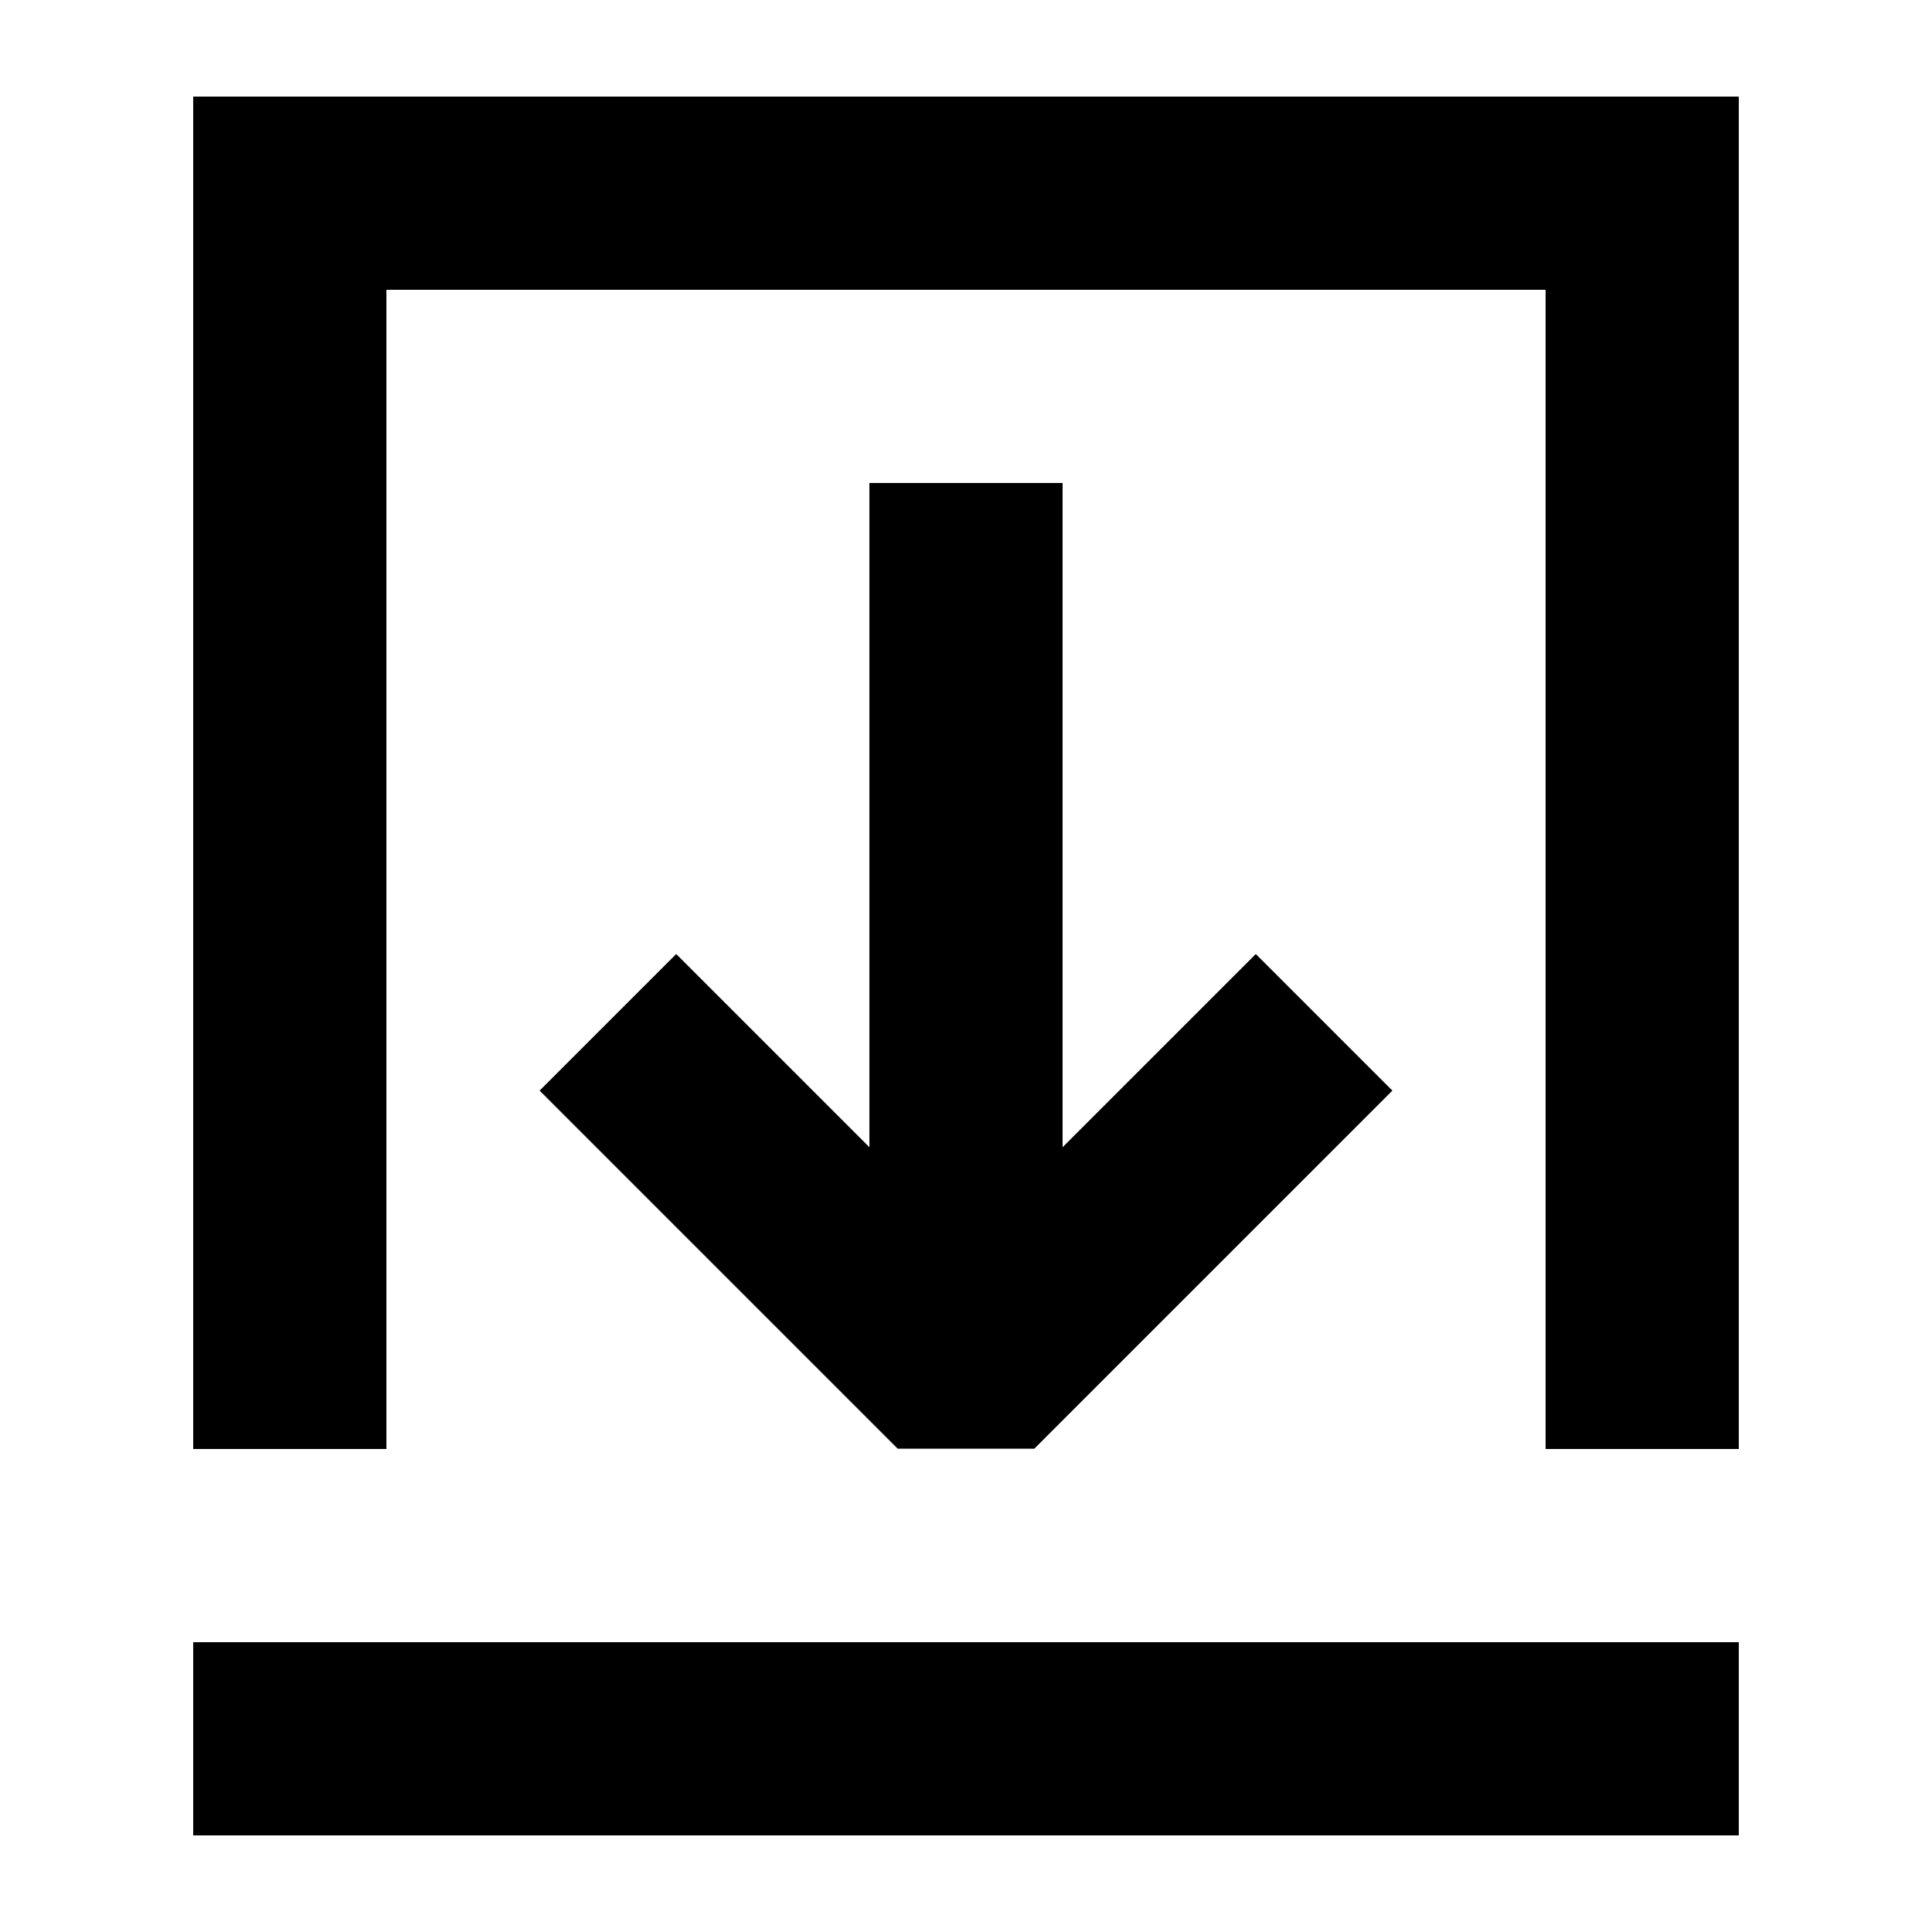
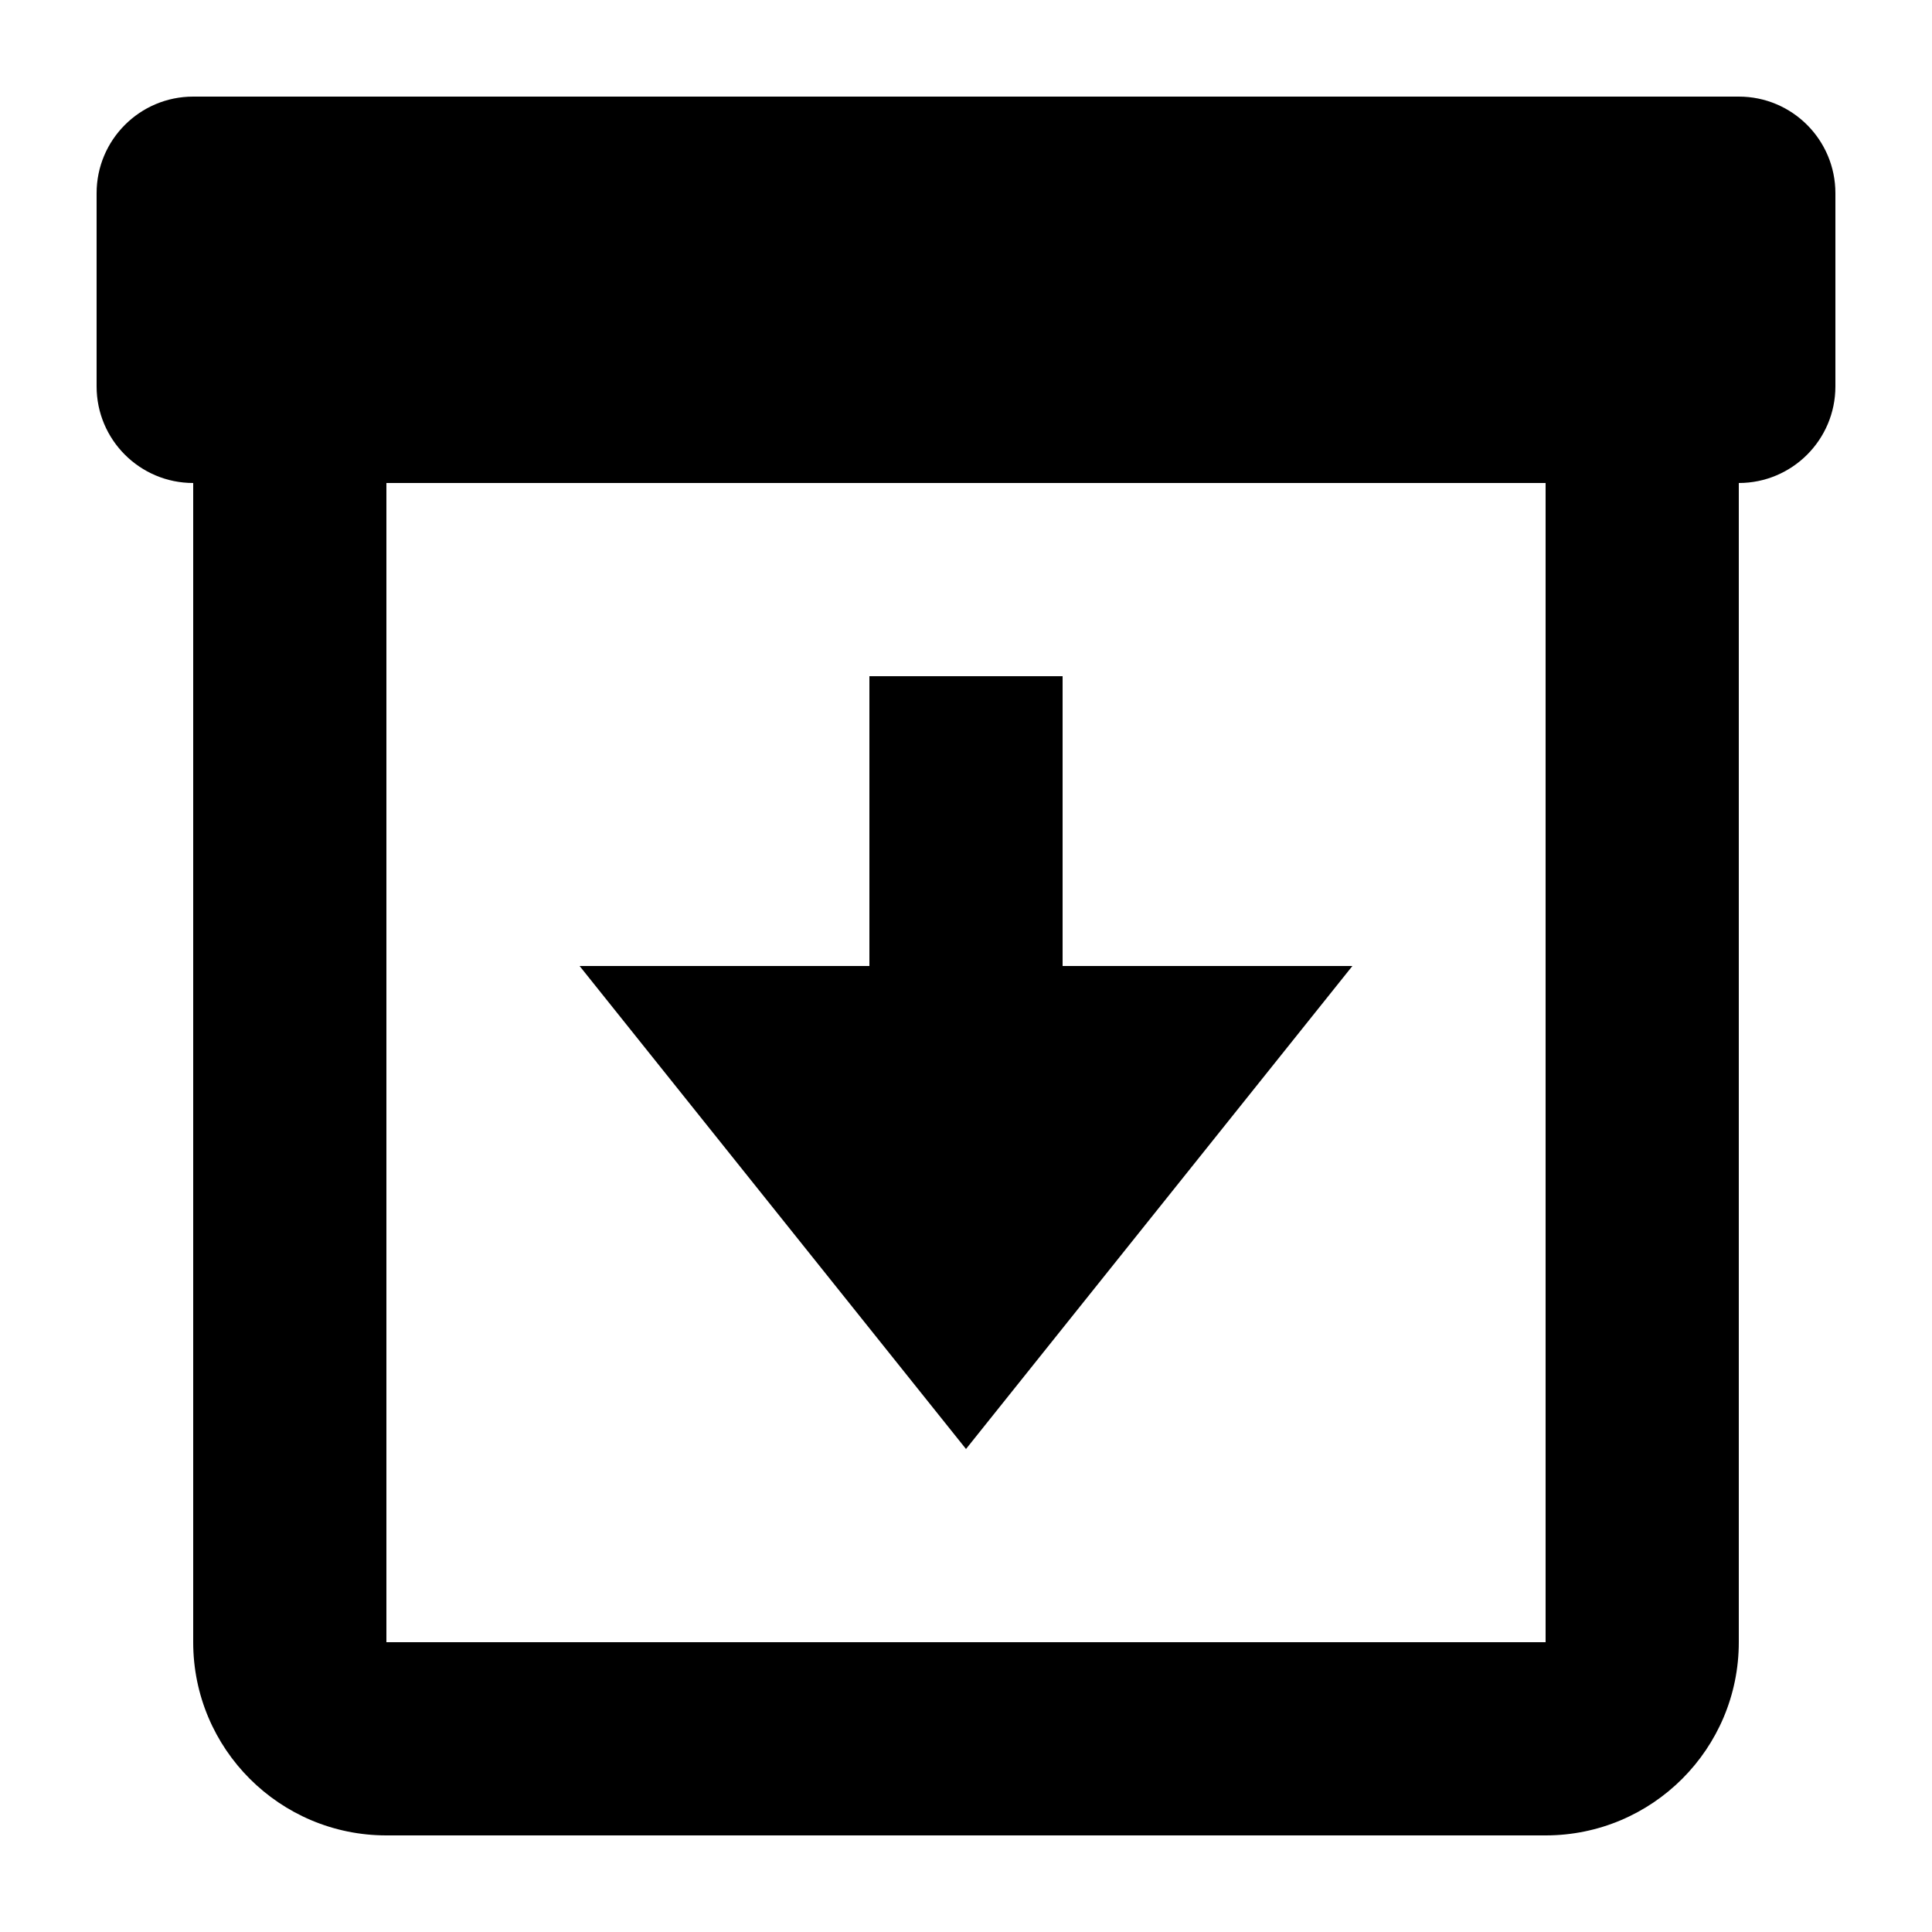
- <svg xmlns="http://www.w3.org/2000/svg" width="20" height="20" viewBox="0 0 20 20" fill="none">
-   <path d="M18 1V15H16V3H4V15H2V1H18Z" fill="black" />
-   <path d="M11 5V11.876L13 9.876L14.414 11.29L10.707 14.997H9.293L5.586 11.29L7 9.876L9 11.876V5H11Z" fill="black" />
-   <line x1="2" y1="18" x2="18" y2="18" stroke="black" stroke-width="2" />
+ <svg xmlns="http://www.w3.org/2000/svg" width="20" height="20" viewBox="0 0 20 20">
+   <path d="M2 1h16a1 1 0 011 1v2a1 1 0 01-1 1H2a1 1 0 01-1-1V2a1 1 0 011-1z" />
+   <path d="M2 5v12a2 2 0 002 2h12a2 2 0 002-2V5h-2v12H4V5z" />
+   <path d="M9 7h2v3h3l-4 5-4-5h3z" />
</svg>
